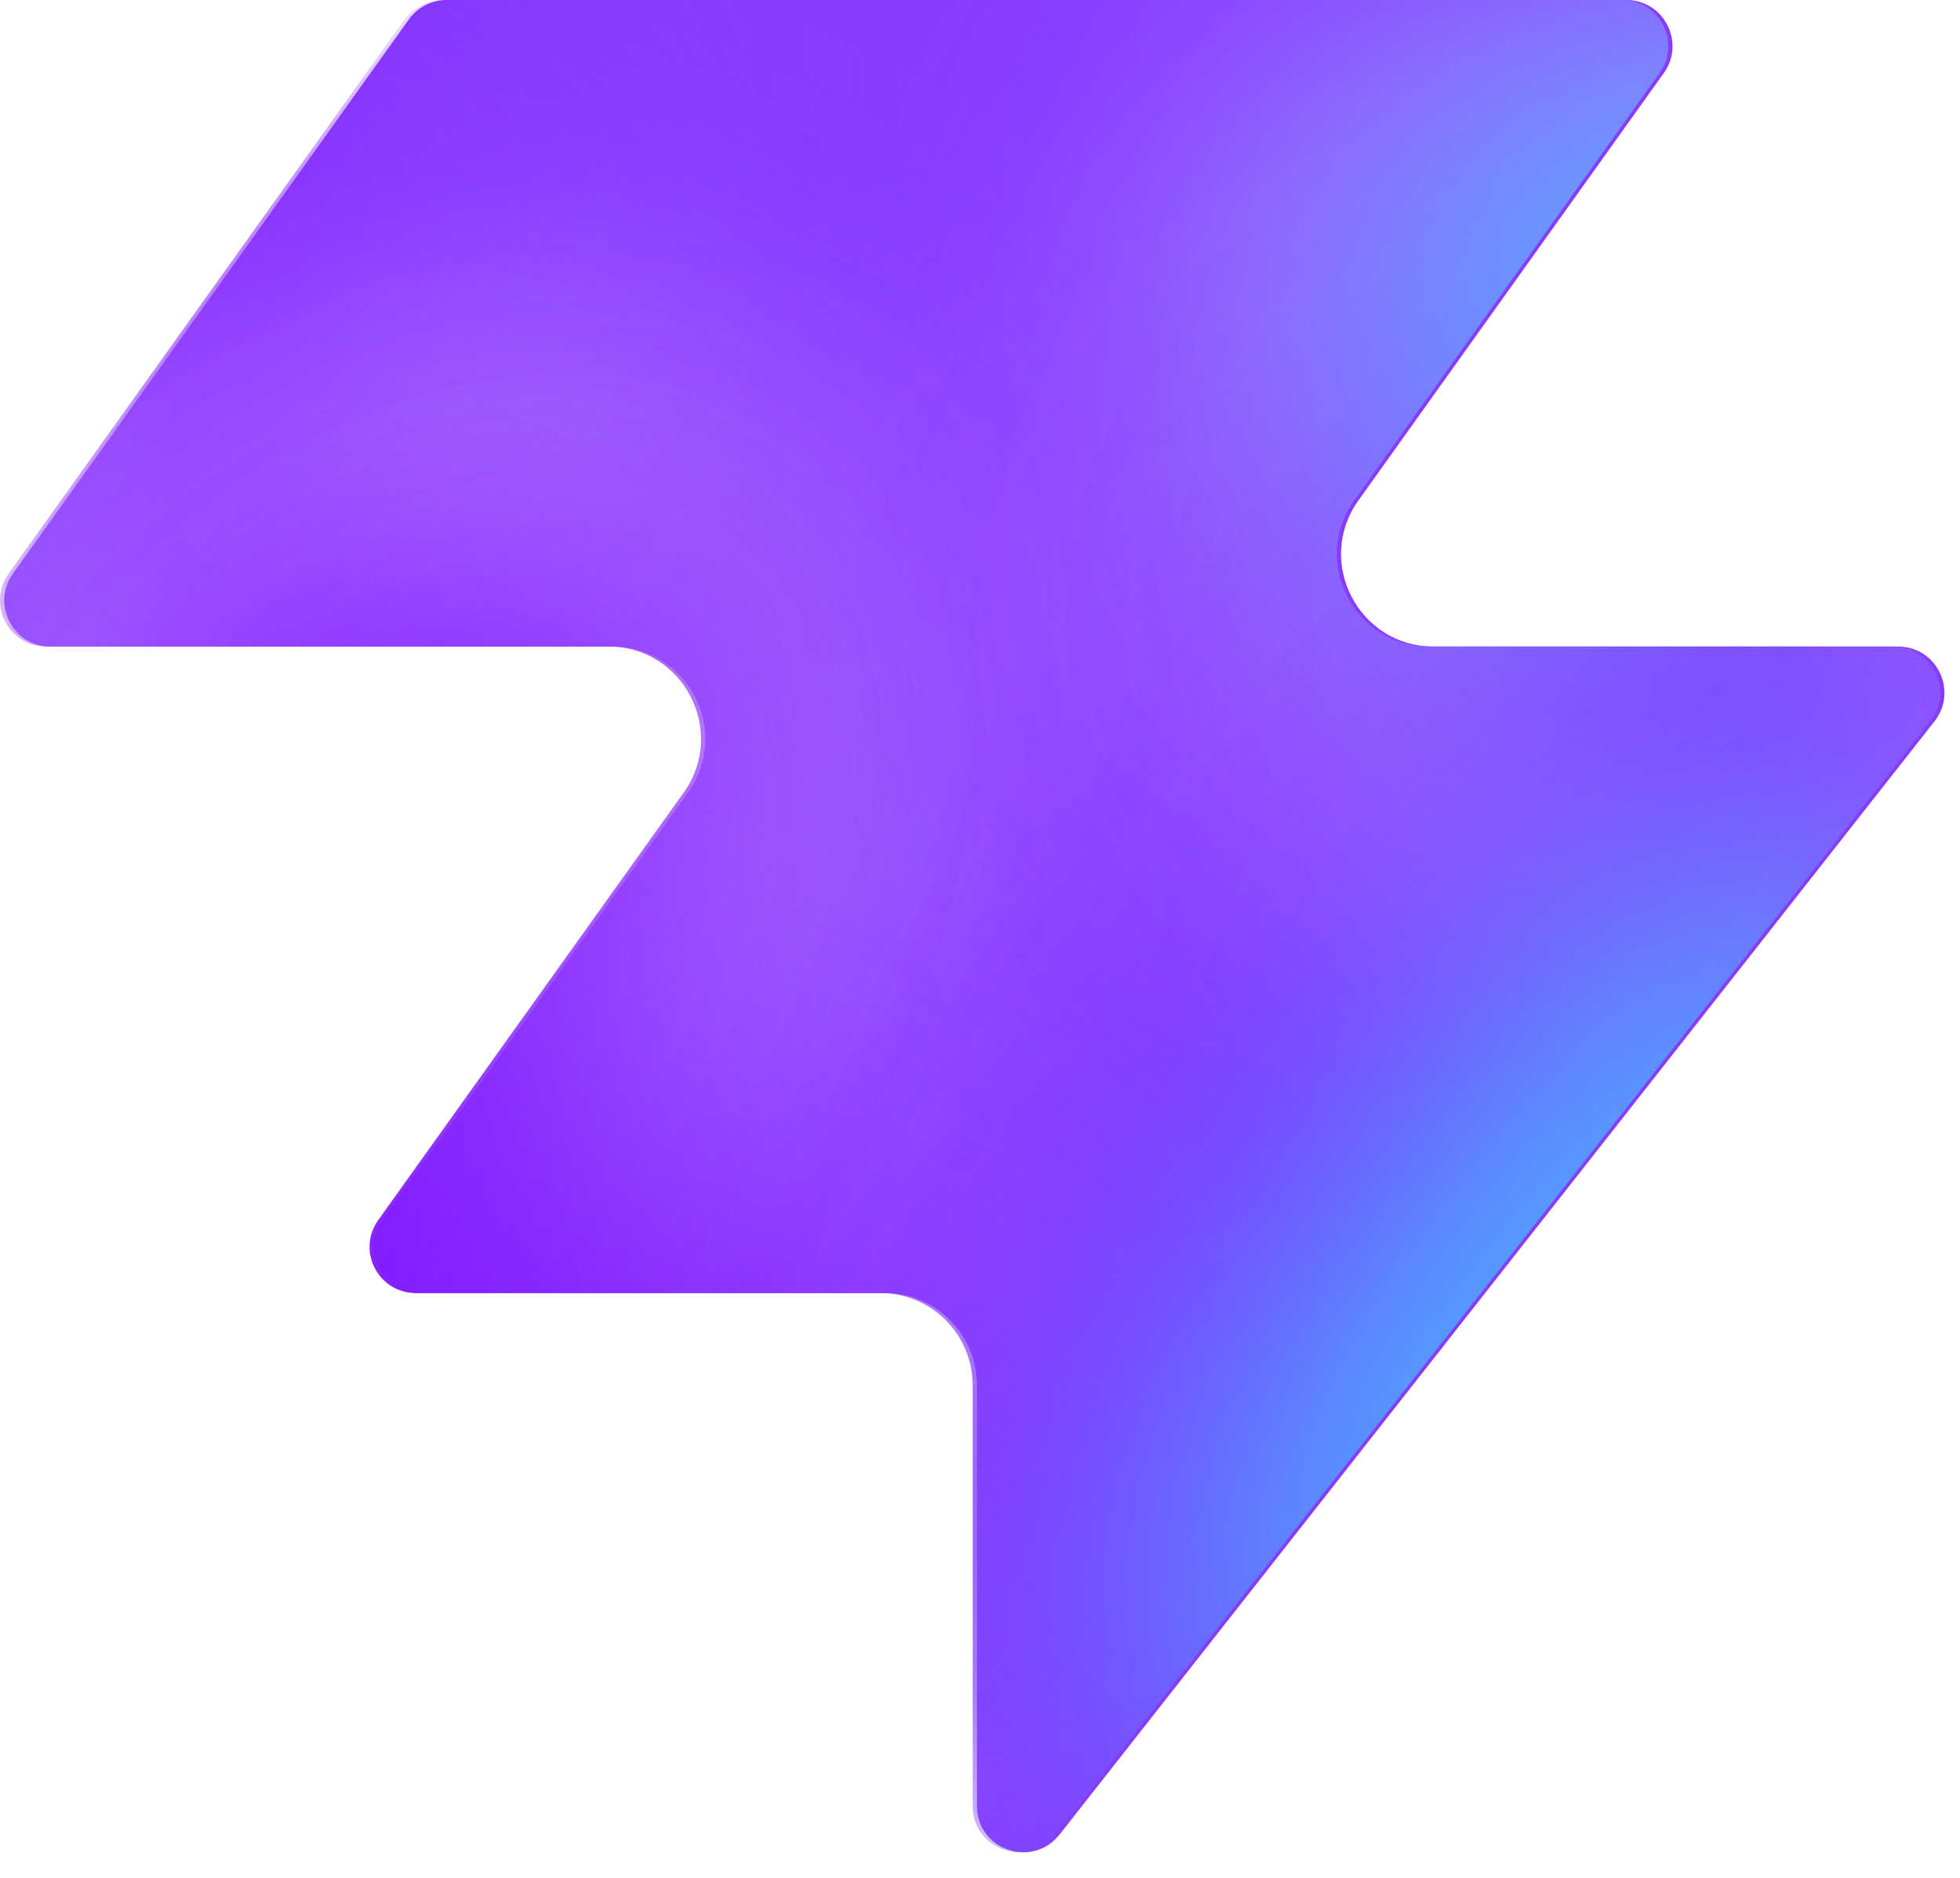
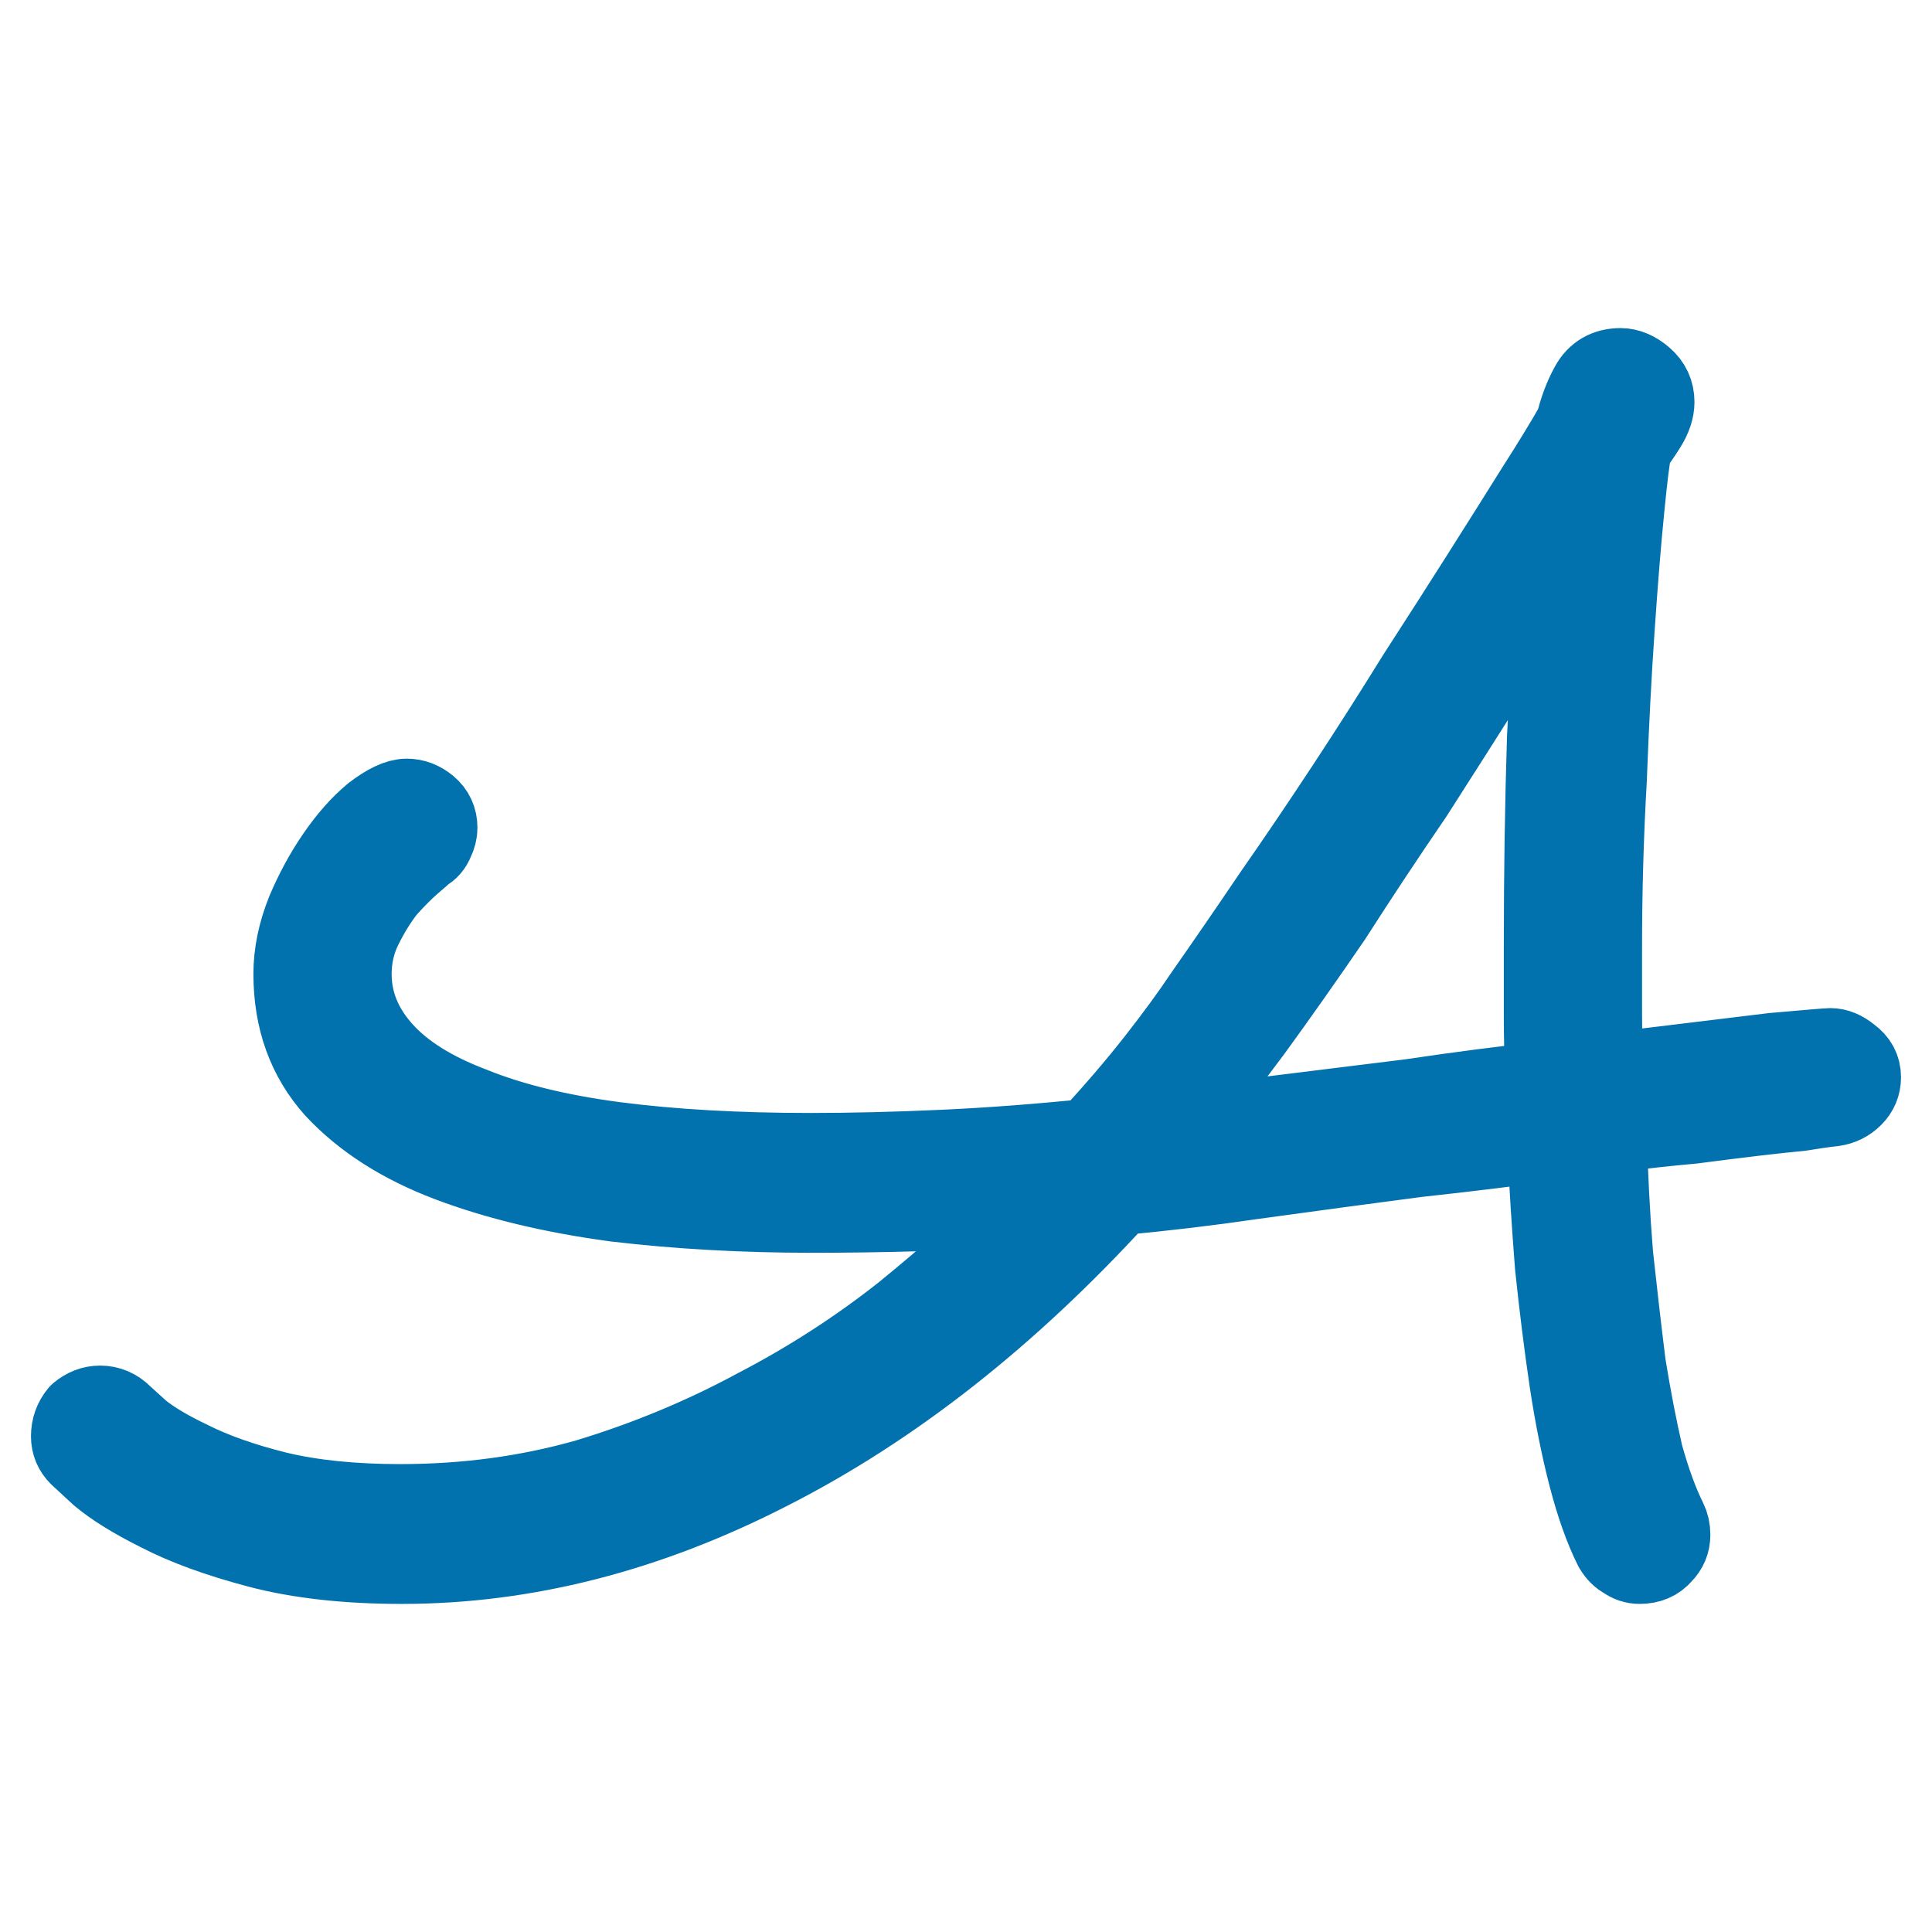
- <svg xmlns="http://www.w3.org/2000/svg" width="48" height="46" fill="none" viewBox="0 0 48 46">
-   <path fill="#863bff" d="M25.946 44.938c-.664.845-2.021.375-2.021-.698V33.937a2.26 2.26 0 0 0-2.262-2.262H10.287c-.92 0-1.456-1.04-.92-1.788l7.48-10.471c1.07-1.497 0-3.578-1.842-3.578H1.237c-.92 0-1.456-1.04-.92-1.788L10.013.474c.214-.297.556-.474.92-.474h28.894c.92 0 1.456 1.04.92 1.788l-7.48 10.471c-1.07 1.498 0 3.579 1.842 3.579h11.377c.943 0 1.473 1.088.89 1.83L25.947 44.94z" style="fill:#863bff;fill:color(display-p3 .525 .23 1);fill-opacity:1" />
-   <mask id="a" width="48" height="46" x="0" y="0" maskUnits="userSpaceOnUse" style="mask-type:alpha">
-     <path fill="#000" d="M25.842 44.938c-.664.844-2.021.375-2.021-.698V33.937a2.26 2.26 0 0 0-2.262-2.262H10.183c-.92 0-1.456-1.04-.92-1.788l7.48-10.471c1.07-1.498 0-3.579-1.842-3.579H1.133c-.92 0-1.456-1.04-.92-1.787L9.91.473c.214-.297.556-.474.92-.474h28.894c.92 0 1.456 1.04.92 1.788l-7.48 10.471c-1.07 1.498 0 3.578 1.842 3.578h11.377c.943 0 1.473 1.088.89 1.832L25.843 44.94z" style="fill:#000;fill-opacity:1" />
-   </mask>
-   <g mask="url(#a)">
-     <g filter="url(#b)">
-       <ellipse cx="5.508" cy="14.704" fill="#ede6ff" rx="5.508" ry="14.704" style="fill:#ede6ff;fill:color(display-p3 .927 .903 1);fill-opacity:1" transform="matrix(.00324 1 1 -.00324 -4.47 31.516)" />
-     </g>
-     <g filter="url(#c)">
-       <ellipse cx="10.399" cy="29.851" fill="#ede6ff" rx="10.399" ry="29.851" style="fill:#ede6ff;fill:color(display-p3 .927 .903 1);fill-opacity:1" transform="matrix(.00324 1 1 -.00324 -39.328 7.883)" />
-     </g>
-     <g filter="url(#d)">
-       <ellipse cx="5.508" cy="30.487" fill="#7e14ff" rx="5.508" ry="30.487" style="fill:#7e14ff;fill:color(display-p3 .492 .077 1);fill-opacity:1" transform="rotate(89.814 -25.913 -14.639)scale(1 -1)" />
-     </g>
-     <g filter="url(#e)">
-       <ellipse cx="5.508" cy="30.599" fill="#7e14ff" rx="5.508" ry="30.599" style="fill:#7e14ff;fill:color(display-p3 .492 .077 1);fill-opacity:1" transform="rotate(89.814 -32.644 -3.334)scale(1 -1)" />
-     </g>
-     <g filter="url(#f)">
-       <ellipse cx="5.508" cy="30.599" fill="#7e14ff" rx="5.508" ry="30.599" style="fill:#7e14ff;fill:color(display-p3 .492 .077 1);fill-opacity:1" transform="matrix(.00324 1 1 -.00324 -34.34 30.47)" />
-     </g>
-     <g filter="url(#g)">
-       <ellipse cx="14.072" cy="22.078" fill="#ede6ff" rx="14.072" ry="22.078" style="fill:#ede6ff;fill:color(display-p3 .927 .903 1);fill-opacity:1" transform="rotate(93.35 24.506 48.493)scale(-1 1)" />
-     </g>
-     <g filter="url(#h)">
-       <ellipse cx="3.47" cy="21.501" fill="#7e14ff" rx="3.47" ry="21.501" style="fill:#7e14ff;fill:color(display-p3 .492 .077 1);fill-opacity:1" transform="rotate(89.009 28.708 47.59)scale(-1 1)" />
-     </g>
-     <g filter="url(#i)">
-       <ellipse cx="3.47" cy="21.501" fill="#7e14ff" rx="3.47" ry="21.501" style="fill:#7e14ff;fill:color(display-p3 .492 .077 1);fill-opacity:1" transform="rotate(89.009 28.708 47.59)scale(-1 1)" />
-     </g>
-     <g filter="url(#j)">
-       <ellipse cx=".387" cy="8.972" fill="#7e14ff" rx="4.407" ry="29.108" style="fill:#7e14ff;fill:color(display-p3 .492 .077 1);fill-opacity:1" transform="rotate(39.51 .387 8.972)" />
-     </g>
-     <g filter="url(#k)">
-       <ellipse cx="47.523" cy="-6.092" fill="#7e14ff" rx="4.407" ry="29.108" style="fill:#7e14ff;fill:color(display-p3 .492 .077 1);fill-opacity:1" transform="rotate(37.892 47.523 -6.092)" />
-     </g>
-     <g filter="url(#l)">
-       <ellipse cx="41.412" cy="6.333" fill="#47bfff" rx="5.971" ry="9.665" style="fill:#47bfff;fill:color(display-p3 .28 .748 1);fill-opacity:1" transform="rotate(37.892 41.412 6.333)" />
-     </g>
-     <g filter="url(#m)">
-       <ellipse cx="-1.879" cy="38.332" fill="#7e14ff" rx="4.407" ry="29.108" style="fill:#7e14ff;fill:color(display-p3 .492 .077 1);fill-opacity:1" transform="rotate(37.892 -1.88 38.332)" />
-     </g>
-     <g filter="url(#n)">
-       <ellipse cx="-1.879" cy="38.332" fill="#7e14ff" rx="4.407" ry="29.108" style="fill:#7e14ff;fill:color(display-p3 .492 .077 1);fill-opacity:1" transform="rotate(37.892 -1.88 38.332)" />
-     </g>
-     <g filter="url(#o)">
-       <ellipse cx="35.651" cy="29.907" fill="#7e14ff" rx="4.407" ry="29.108" style="fill:#7e14ff;fill:color(display-p3 .492 .077 1);fill-opacity:1" transform="rotate(37.892 35.651 29.907)" />
-     </g>
-     <g filter="url(#p)">
-       <ellipse cx="38.418" cy="32.4" fill="#47bfff" rx="5.971" ry="15.297" style="fill:#47bfff;fill:color(display-p3 .28 .748 1);fill-opacity:1" transform="rotate(37.892 38.418 32.4)" />
-     </g>
-   </g>
-   <defs>
-     <filter id="b" width="60.045" height="41.654" x="-19.77" y="16.149" color-interpolation-filters="sRGB" filterUnits="userSpaceOnUse">
-       <feFlood flood-opacity="0" result="BackgroundImageFix" />
-       <feBlend in="SourceGraphic" in2="BackgroundImageFix" result="shape" />
-       <feGaussianBlur result="effect1_foregroundBlur_2002_17158" stdDeviation="7.659" />
-     </filter>
-     <filter id="c" width="90.34" height="51.437" x="-54.613" y="-7.533" color-interpolation-filters="sRGB" filterUnits="userSpaceOnUse">
-       <feFlood flood-opacity="0" result="BackgroundImageFix" />
-       <feBlend in="SourceGraphic" in2="BackgroundImageFix" result="shape" />
-       <feGaussianBlur result="effect1_foregroundBlur_2002_17158" stdDeviation="7.659" />
-     </filter>
-     <filter id="d" width="79.355" height="29.4" x="-49.64" y="2.03" color-interpolation-filters="sRGB" filterUnits="userSpaceOnUse">
-       <feFlood flood-opacity="0" result="BackgroundImageFix" />
-       <feBlend in="SourceGraphic" in2="BackgroundImageFix" result="shape" />
-       <feGaussianBlur result="effect1_foregroundBlur_2002_17158" stdDeviation="4.596" />
-     </filter>
-     <filter id="e" width="79.579" height="29.4" x="-45.045" y="20.029" color-interpolation-filters="sRGB" filterUnits="userSpaceOnUse">
-       <feFlood flood-opacity="0" result="BackgroundImageFix" />
-       <feBlend in="SourceGraphic" in2="BackgroundImageFix" result="shape" />
-       <feGaussianBlur result="effect1_foregroundBlur_2002_17158" stdDeviation="4.596" />
-     </filter>
-     <filter id="f" width="79.579" height="29.4" x="-43.513" y="21.178" color-interpolation-filters="sRGB" filterUnits="userSpaceOnUse">
-       <feFlood flood-opacity="0" result="BackgroundImageFix" />
-       <feBlend in="SourceGraphic" in2="BackgroundImageFix" result="shape" />
-       <feGaussianBlur result="effect1_foregroundBlur_2002_17158" stdDeviation="4.596" />
-     </filter>
-     <filter id="g" width="74.749" height="58.852" x="15.756" y="-17.901" color-interpolation-filters="sRGB" filterUnits="userSpaceOnUse">
-       <feFlood flood-opacity="0" result="BackgroundImageFix" />
-       <feBlend in="SourceGraphic" in2="BackgroundImageFix" result="shape" />
-       <feGaussianBlur result="effect1_foregroundBlur_2002_17158" stdDeviation="7.659" />
-     </filter>
-     <filter id="h" width="61.377" height="25.362" x="23.548" y="2.284" color-interpolation-filters="sRGB" filterUnits="userSpaceOnUse">
-       <feFlood flood-opacity="0" result="BackgroundImageFix" />
-       <feBlend in="SourceGraphic" in2="BackgroundImageFix" result="shape" />
-       <feGaussianBlur result="effect1_foregroundBlur_2002_17158" stdDeviation="4.596" />
-     </filter>
-     <filter id="i" width="61.377" height="25.362" x="23.548" y="2.284" color-interpolation-filters="sRGB" filterUnits="userSpaceOnUse">
-       <feFlood flood-opacity="0" result="BackgroundImageFix" />
-       <feBlend in="SourceGraphic" in2="BackgroundImageFix" result="shape" />
-       <feGaussianBlur result="effect1_foregroundBlur_2002_17158" stdDeviation="4.596" />
-     </filter>
-     <filter id="j" width="56.045" height="63.649" x="-27.636" y="-22.853" color-interpolation-filters="sRGB" filterUnits="userSpaceOnUse">
-       <feFlood flood-opacity="0" result="BackgroundImageFix" />
-       <feBlend in="SourceGraphic" in2="BackgroundImageFix" result="shape" />
-       <feGaussianBlur result="effect1_foregroundBlur_2002_17158" stdDeviation="4.596" />
-     </filter>
-     <filter id="k" width="54.814" height="64.646" x="20.116" y="-38.415" color-interpolation-filters="sRGB" filterUnits="userSpaceOnUse">
-       <feFlood flood-opacity="0" result="BackgroundImageFix" />
-       <feBlend in="SourceGraphic" in2="BackgroundImageFix" result="shape" />
-       <feGaussianBlur result="effect1_foregroundBlur_2002_17158" stdDeviation="4.596" />
-     </filter>
-     <filter id="l" width="33.541" height="35.313" x="24.641" y="-11.323" color-interpolation-filters="sRGB" filterUnits="userSpaceOnUse">
-       <feFlood flood-opacity="0" result="BackgroundImageFix" />
-       <feBlend in="SourceGraphic" in2="BackgroundImageFix" result="shape" />
-       <feGaussianBlur result="effect1_foregroundBlur_2002_17158" stdDeviation="4.596" />
-     </filter>
-     <filter id="m" width="54.814" height="64.646" x="-29.286" y="6.009" color-interpolation-filters="sRGB" filterUnits="userSpaceOnUse">
-       <feFlood flood-opacity="0" result="BackgroundImageFix" />
-       <feBlend in="SourceGraphic" in2="BackgroundImageFix" result="shape" />
-       <feGaussianBlur result="effect1_foregroundBlur_2002_17158" stdDeviation="4.596" />
-     </filter>
-     <filter id="n" width="54.814" height="64.646" x="-29.286" y="6.009" color-interpolation-filters="sRGB" filterUnits="userSpaceOnUse">
-       <feFlood flood-opacity="0" result="BackgroundImageFix" />
-       <feBlend in="SourceGraphic" in2="BackgroundImageFix" result="shape" />
-       <feGaussianBlur result="effect1_foregroundBlur_2002_17158" stdDeviation="4.596" />
-     </filter>
-     <filter id="o" width="54.814" height="64.646" x="8.244" y="-2.416" color-interpolation-filters="sRGB" filterUnits="userSpaceOnUse">
-       <feFlood flood-opacity="0" result="BackgroundImageFix" />
-       <feBlend in="SourceGraphic" in2="BackgroundImageFix" result="shape" />
-       <feGaussianBlur result="effect1_foregroundBlur_2002_17158" stdDeviation="4.596" />
-     </filter>
-     <filter id="p" width="39.409" height="43.623" x="18.713" y="10.588" color-interpolation-filters="sRGB" filterUnits="userSpaceOnUse">
-       <feFlood flood-opacity="0" result="BackgroundImageFix" />
-       <feBlend in="SourceGraphic" in2="BackgroundImageFix" result="shape" />
-       <feGaussianBlur result="effect1_foregroundBlur_2002_17158" stdDeviation="4.596" />
-     </filter>
-   </defs>
+ <svg xmlns="http://www.w3.org/2000/svg" viewBox="0 0 121.6 121.6">
+   <style>
+     path { fill: #0172ad; stroke: #0172ad; stroke-width: 5.1; stroke-linejoin: round; }
+     @media (prefers-color-scheme: dark) { path { fill: #4cb3ea; stroke: #4cb3ea; } }
+   </style>
+   <path d="M104.9 95.7L104.9 95.7Q105.1 96.1 105.1 96.6L105.1 96.6Q105.1 97.3 104.6 97.8Q104.1 98.4 103.2 98.4L103.2 98.4Q102.7 98.4 102.3 98.1Q101.9 97.9 101.6 97.4L101.6 97.4Q100.7 95.6 100.0 92.9Q99.3 90.2 98.8 86.9Q98.3 83.5 97.9 79.7Q97.6 75.9 97.4 71.8L97.4 71.8Q93.8 72.3 89.2 72.8Q84.6 73.4 78.8 74.2L78.8 74.2Q74.7 74.8 70.4 75.2L70.4 75.2Q60.0 86.6 48.4 92.5Q36.9 98.4 25.3 98.4L25.3 98.4Q20.1 98.4 16.3 97.4Q12.5 96.4 10.0 95.1Q7.6 93.9 6.3 92.8Q5.1 91.7 5.0 91.6L5.0 91.6Q4.5 91.1 4.5 90.4L4.5 90.4Q4.5 89.6 5.0 89.0Q5.6 88.5 6.3 88.5L6.3 88.5Q7.1 88.5 7.7 89.1L7.7 89.1Q7.8 89.2 8.8 90.1Q9.9 91.0 12.0 92.0Q14.2 93.1 17.4 93.9Q20.7 94.7 25.2 94.7L25.2 94.7Q31.4 94.7 37.0 93.1Q42.6 91.4 47.6 88.7Q52.6 86.1 56.9 82.7Q61.2 79.2 64.8 75.7L64.8 75.7Q61.3 76.0 57.9 76.2Q54.5 76.3 51.1 76.3L51.1 76.3Q44.6 76.3 38.7 75.6Q32.8 74.8 28.3 73.1Q23.8 71.4 21.1 68.5Q18.5 65.6 18.5 61.3L18.5 61.3Q18.5 59.4 19.3 57.4Q20.1 55.5 21.2 53.9Q22.3 52.3 23.5 51.3Q24.8 50.3 25.6 50.3L25.6 50.3Q26.3 50.3 26.9 50.8Q27.5 51.3 27.5 52.1L27.5 52.1Q27.5 52.5 27.3 52.9Q27.1 53.4 26.7 53.6L26.7 53.6Q26.6 53.7 25.9 54.3Q25.2 54.9 24.3 55.9Q23.5 56.9 22.8 58.3Q22.1 59.7 22.1 61.3L22.1 61.3Q22.1 64.0 24.1 66.2Q26.0 68.3 29.7 69.7Q33.4 71.2 38.7 71.9Q44.1 72.6 51.0 72.6L51.0 72.6Q54.9 72.6 59.3 72.4Q63.7 72.2 68.6 71.7L68.6 71.7Q71.0 69.1 72.8 66.8Q74.6 64.5 75.8 62.7L75.8 62.7Q77.9 59.7 80.2 56.3Q82.5 53.0 84.8 49.5Q87.1 46.0 89.2 42.6Q91.4 39.2 93.3 36.2Q95.2 33.2 96.7 30.8Q98.3 28.3 99.2 26.7L99.2 26.7Q99.5 25.4 100.1 24.3Q100.7 23.2 102.0 23.2L102.0 23.2Q102.7 23.2 103.4 23.8Q104.1 24.4 104.1 25.3L104.1 25.3Q104.1 26.0 103.6 26.8Q103.1 27.6 102.7 28.1L102.7 28.1Q102.5 29.0 102.2 32.1Q101.9 35.1 101.6 39.5Q101.3 43.8 101.1 49.1Q100.8 54.3 100.8 59.7L100.8 59.7Q100.8 61.7 100.8 63.7Q100.8 65.6 100.9 67.6L100.9 67.6Q108.3 66.7 111.6 66.3Q115 66.0 115.2 66.0L115.2 66.0Q115.8 66.0 116.4 66.5Q117.1 67.0 117.1 67.8L117.1 67.8Q117.1 68.5 116.6 69.0Q116.1 69.5 115.4 69.6L115.4 69.6Q114.5 69.7 113.3 69.9Q112.2 70.0 110.5 70.2Q108.8 70.4 106.5 70.7Q104.2 70.9 101.1 71.3L101.1 71.3Q101.2 75.3 101.5 79.0Q101.9 82.7 102.3 85.9Q102.8 89.0 103.4 91.6Q104.1 94.1 104.9 95.7ZM78.3 70.5L78.3 70.5Q84.0 69.8 88.8 69.2Q93.5 68.5 97.3 68.1L97.3 68.1Q97.2 66.0 97.2 63.9Q97.2 61.8 97.2 59.6L97.2 59.6Q97.2 52.7 97.4 46.4Q97.7 40.2 98.1 35.5L98.1 35.5Q96.2 38.6 93.8 42.3Q91.4 46.1 88.9 50.0Q86.3 53.8 83.8 57.7Q81.2 61.5 78.8 64.8L78.8 64.8Q77.6 66.4 76.4 68.0Q75.2 69.6 74.0 71.1L74.0 71.1Q75.1 71.0 76.1 70.8Q77.2 70.7 78.3 70.5Z" />
</svg>
